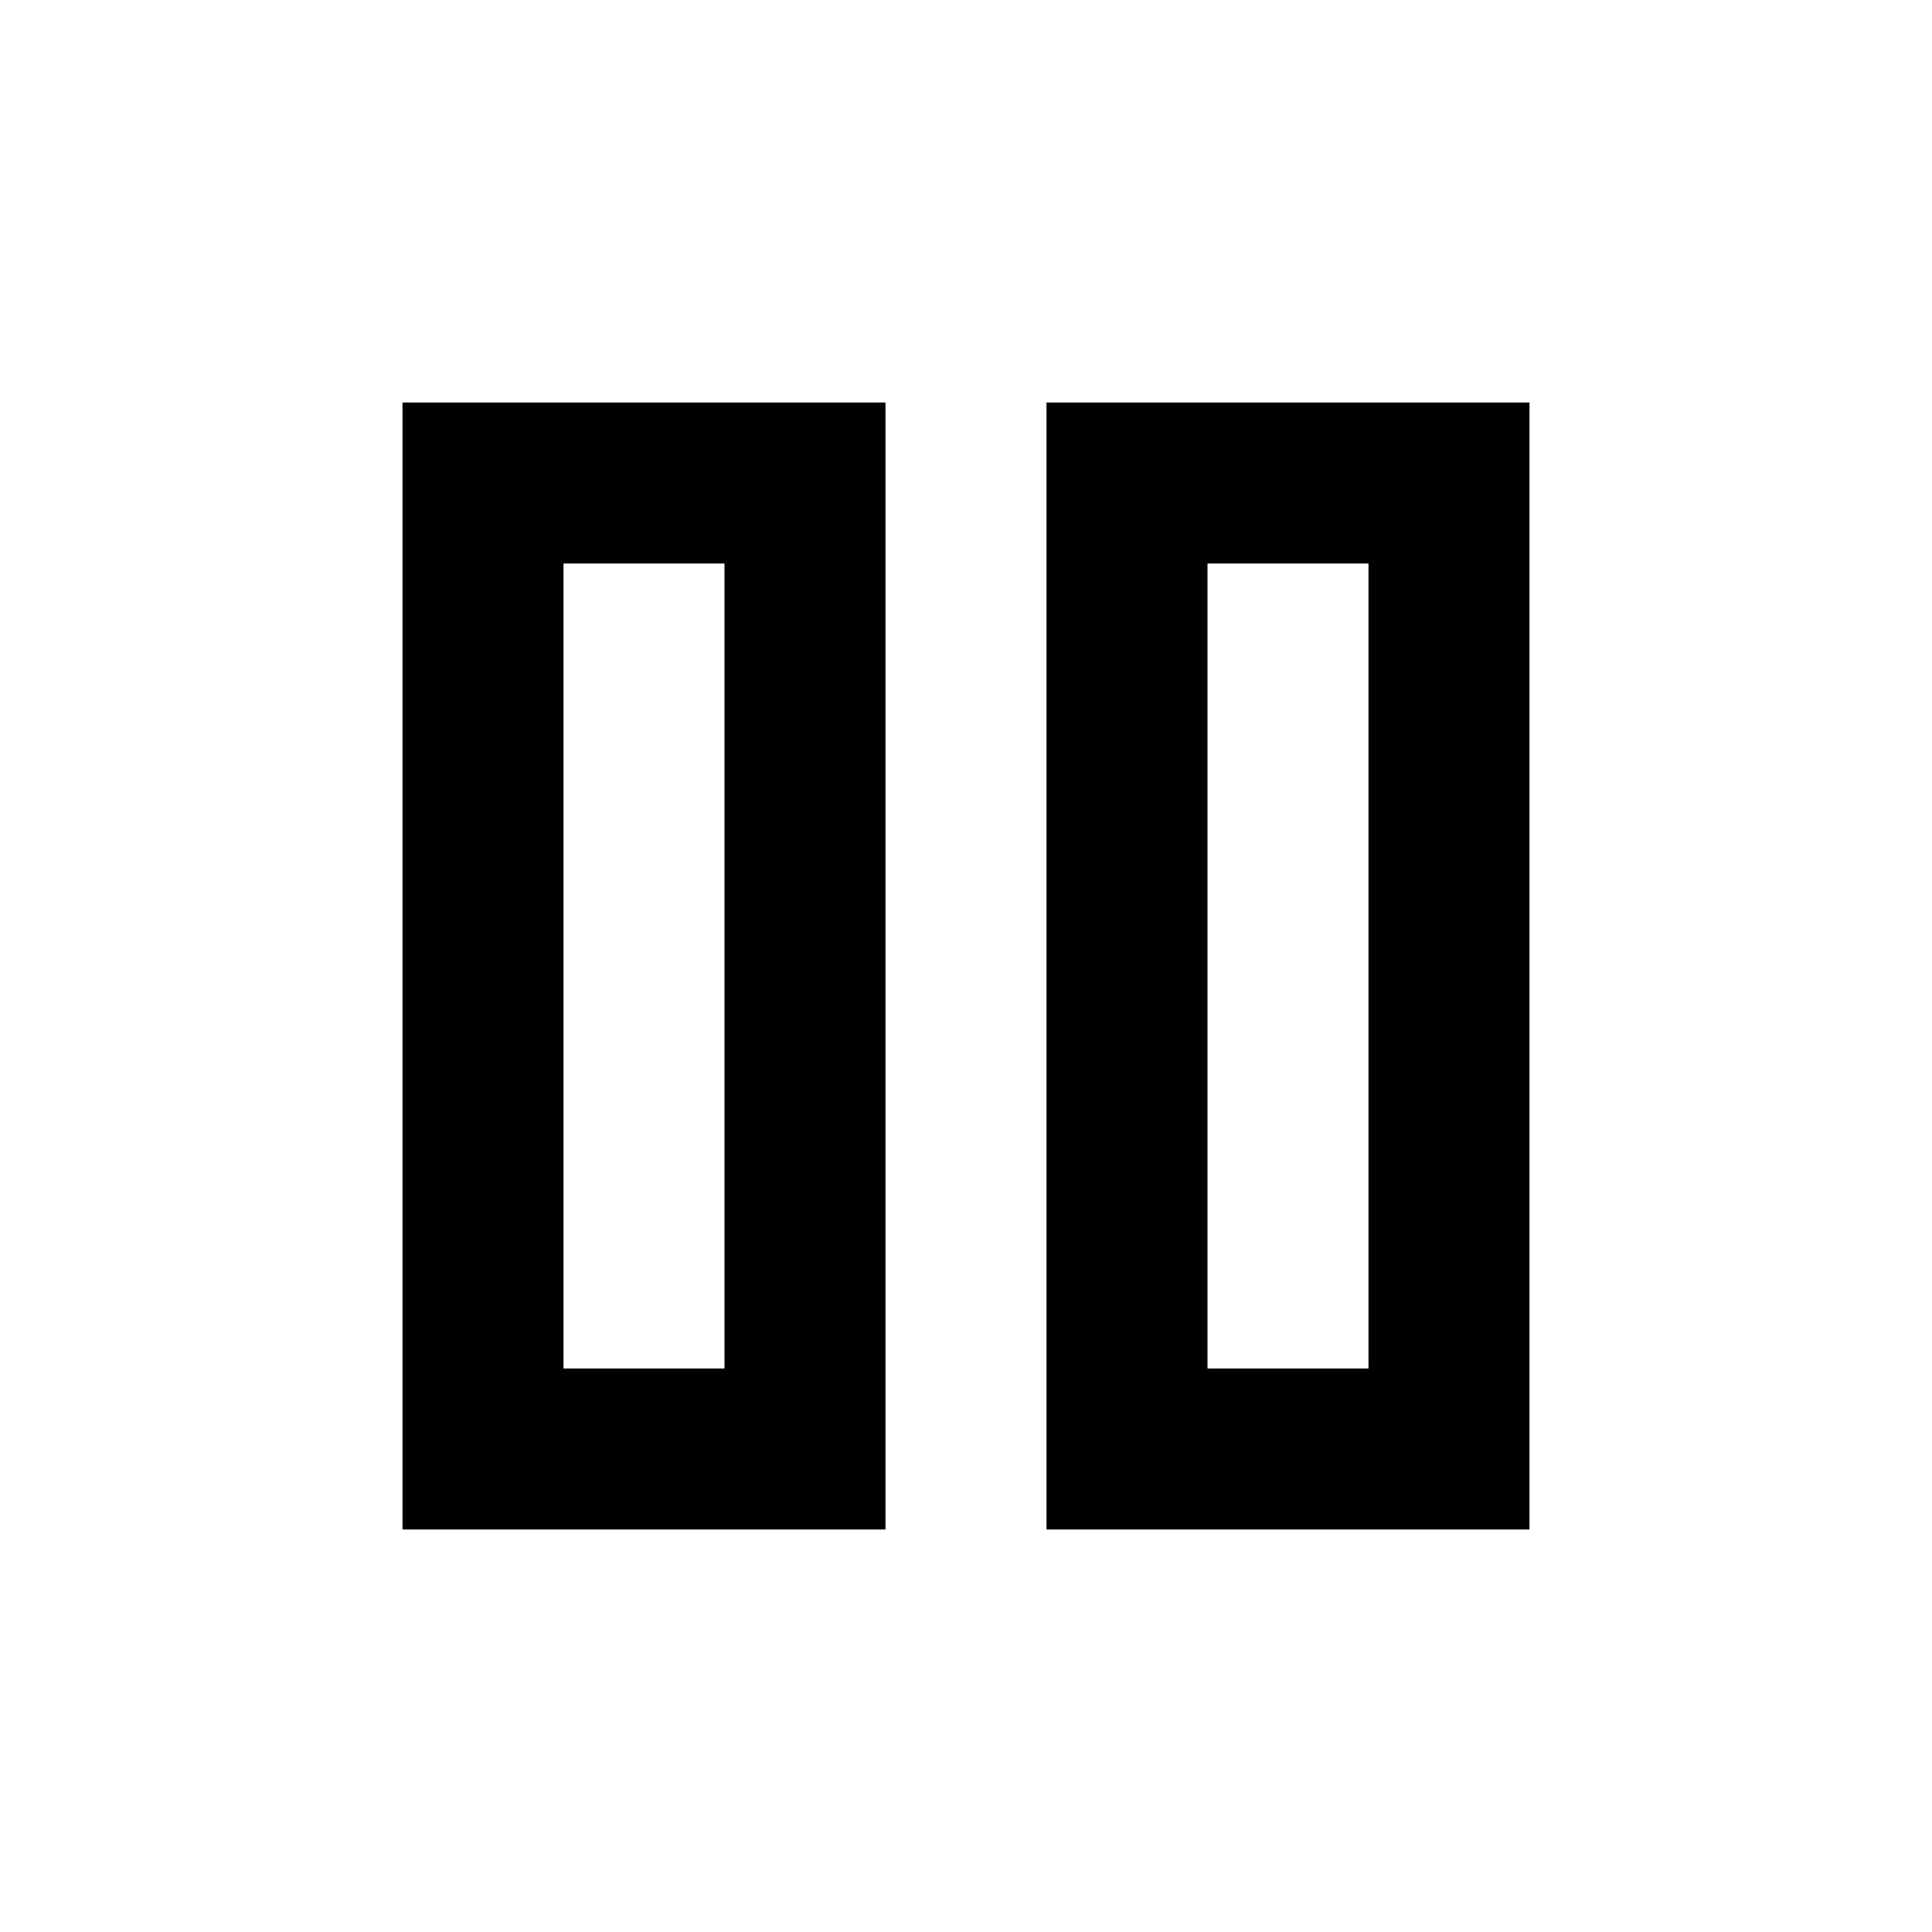
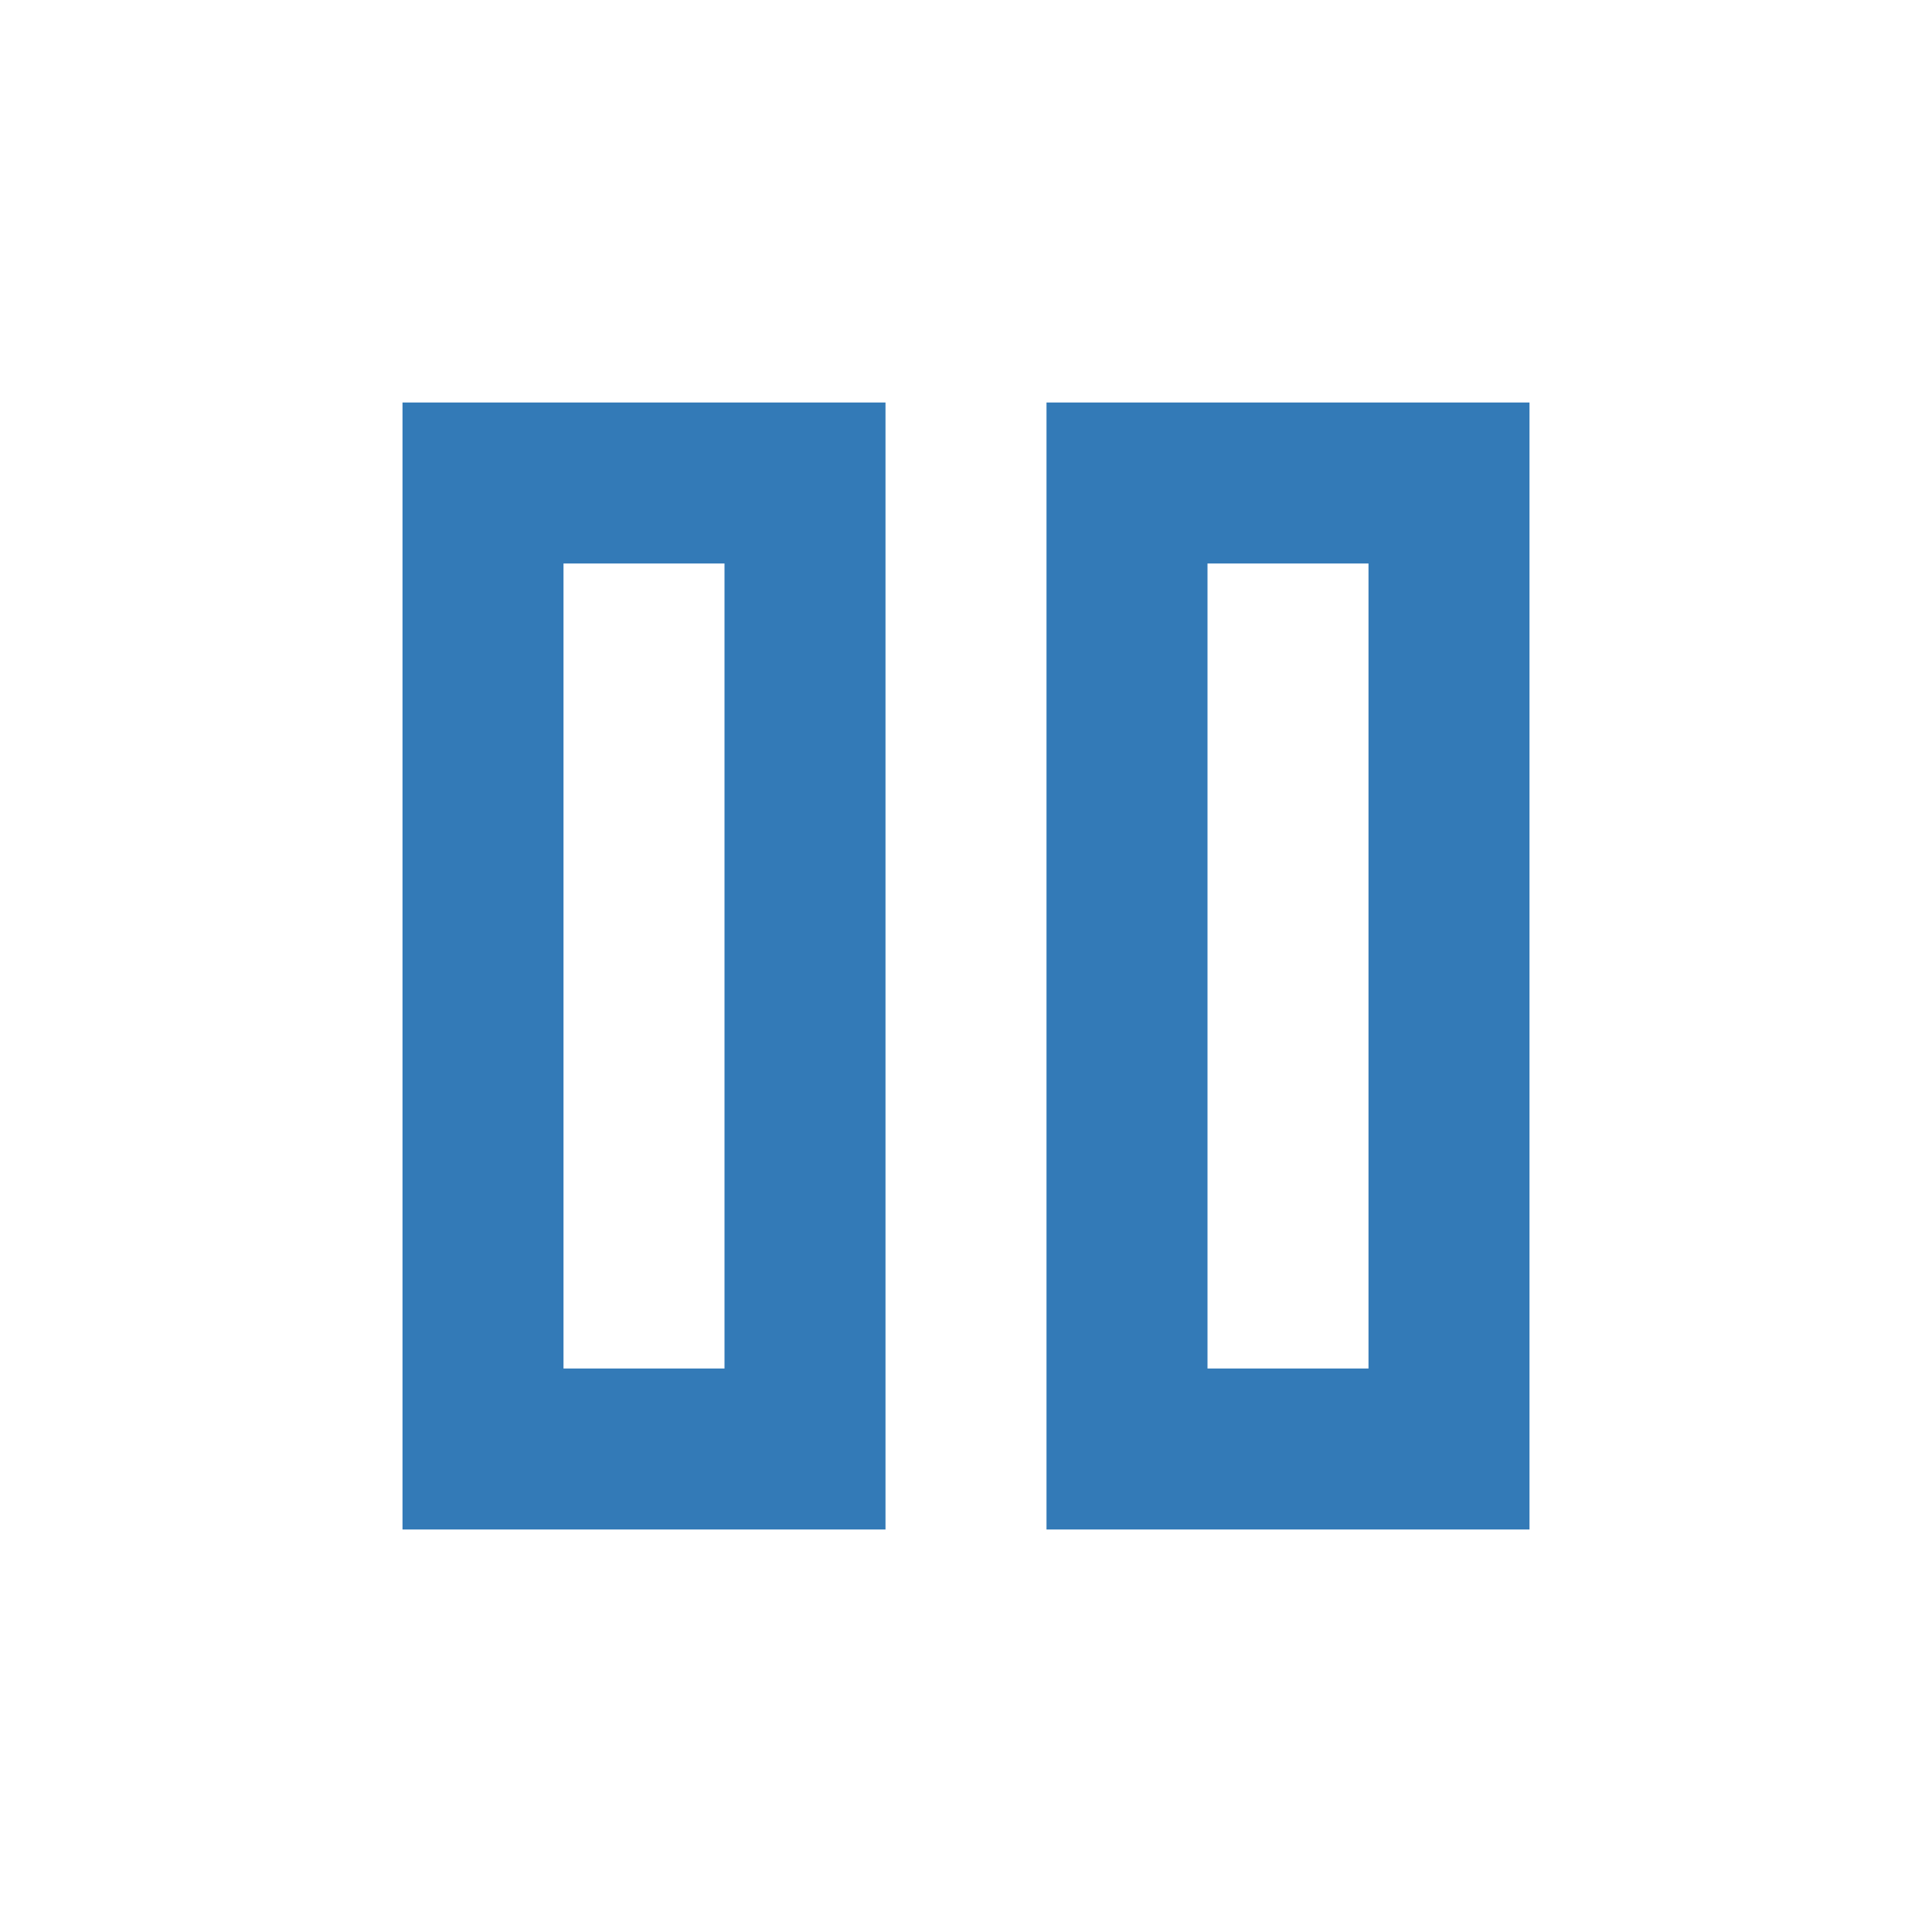
- <svg xmlns="http://www.w3.org/2000/svg" height="24px" viewBox="0 -960 960 960" width="24px" fill="#000000">
+ <svg xmlns="http://www.w3.org/2000/svg" height="24px" viewBox="0 -960 960 960" width="24px" fill="#337AB7">
  <path d="M520-200v-560h240v560H520Zm-320 0v-560h240v560H200Zm400-80h80v-400h-80v400Zm-320 0h80v-400h-80v400Zm0-400v400-400Zm320 0v400-400Z" />
</svg>
